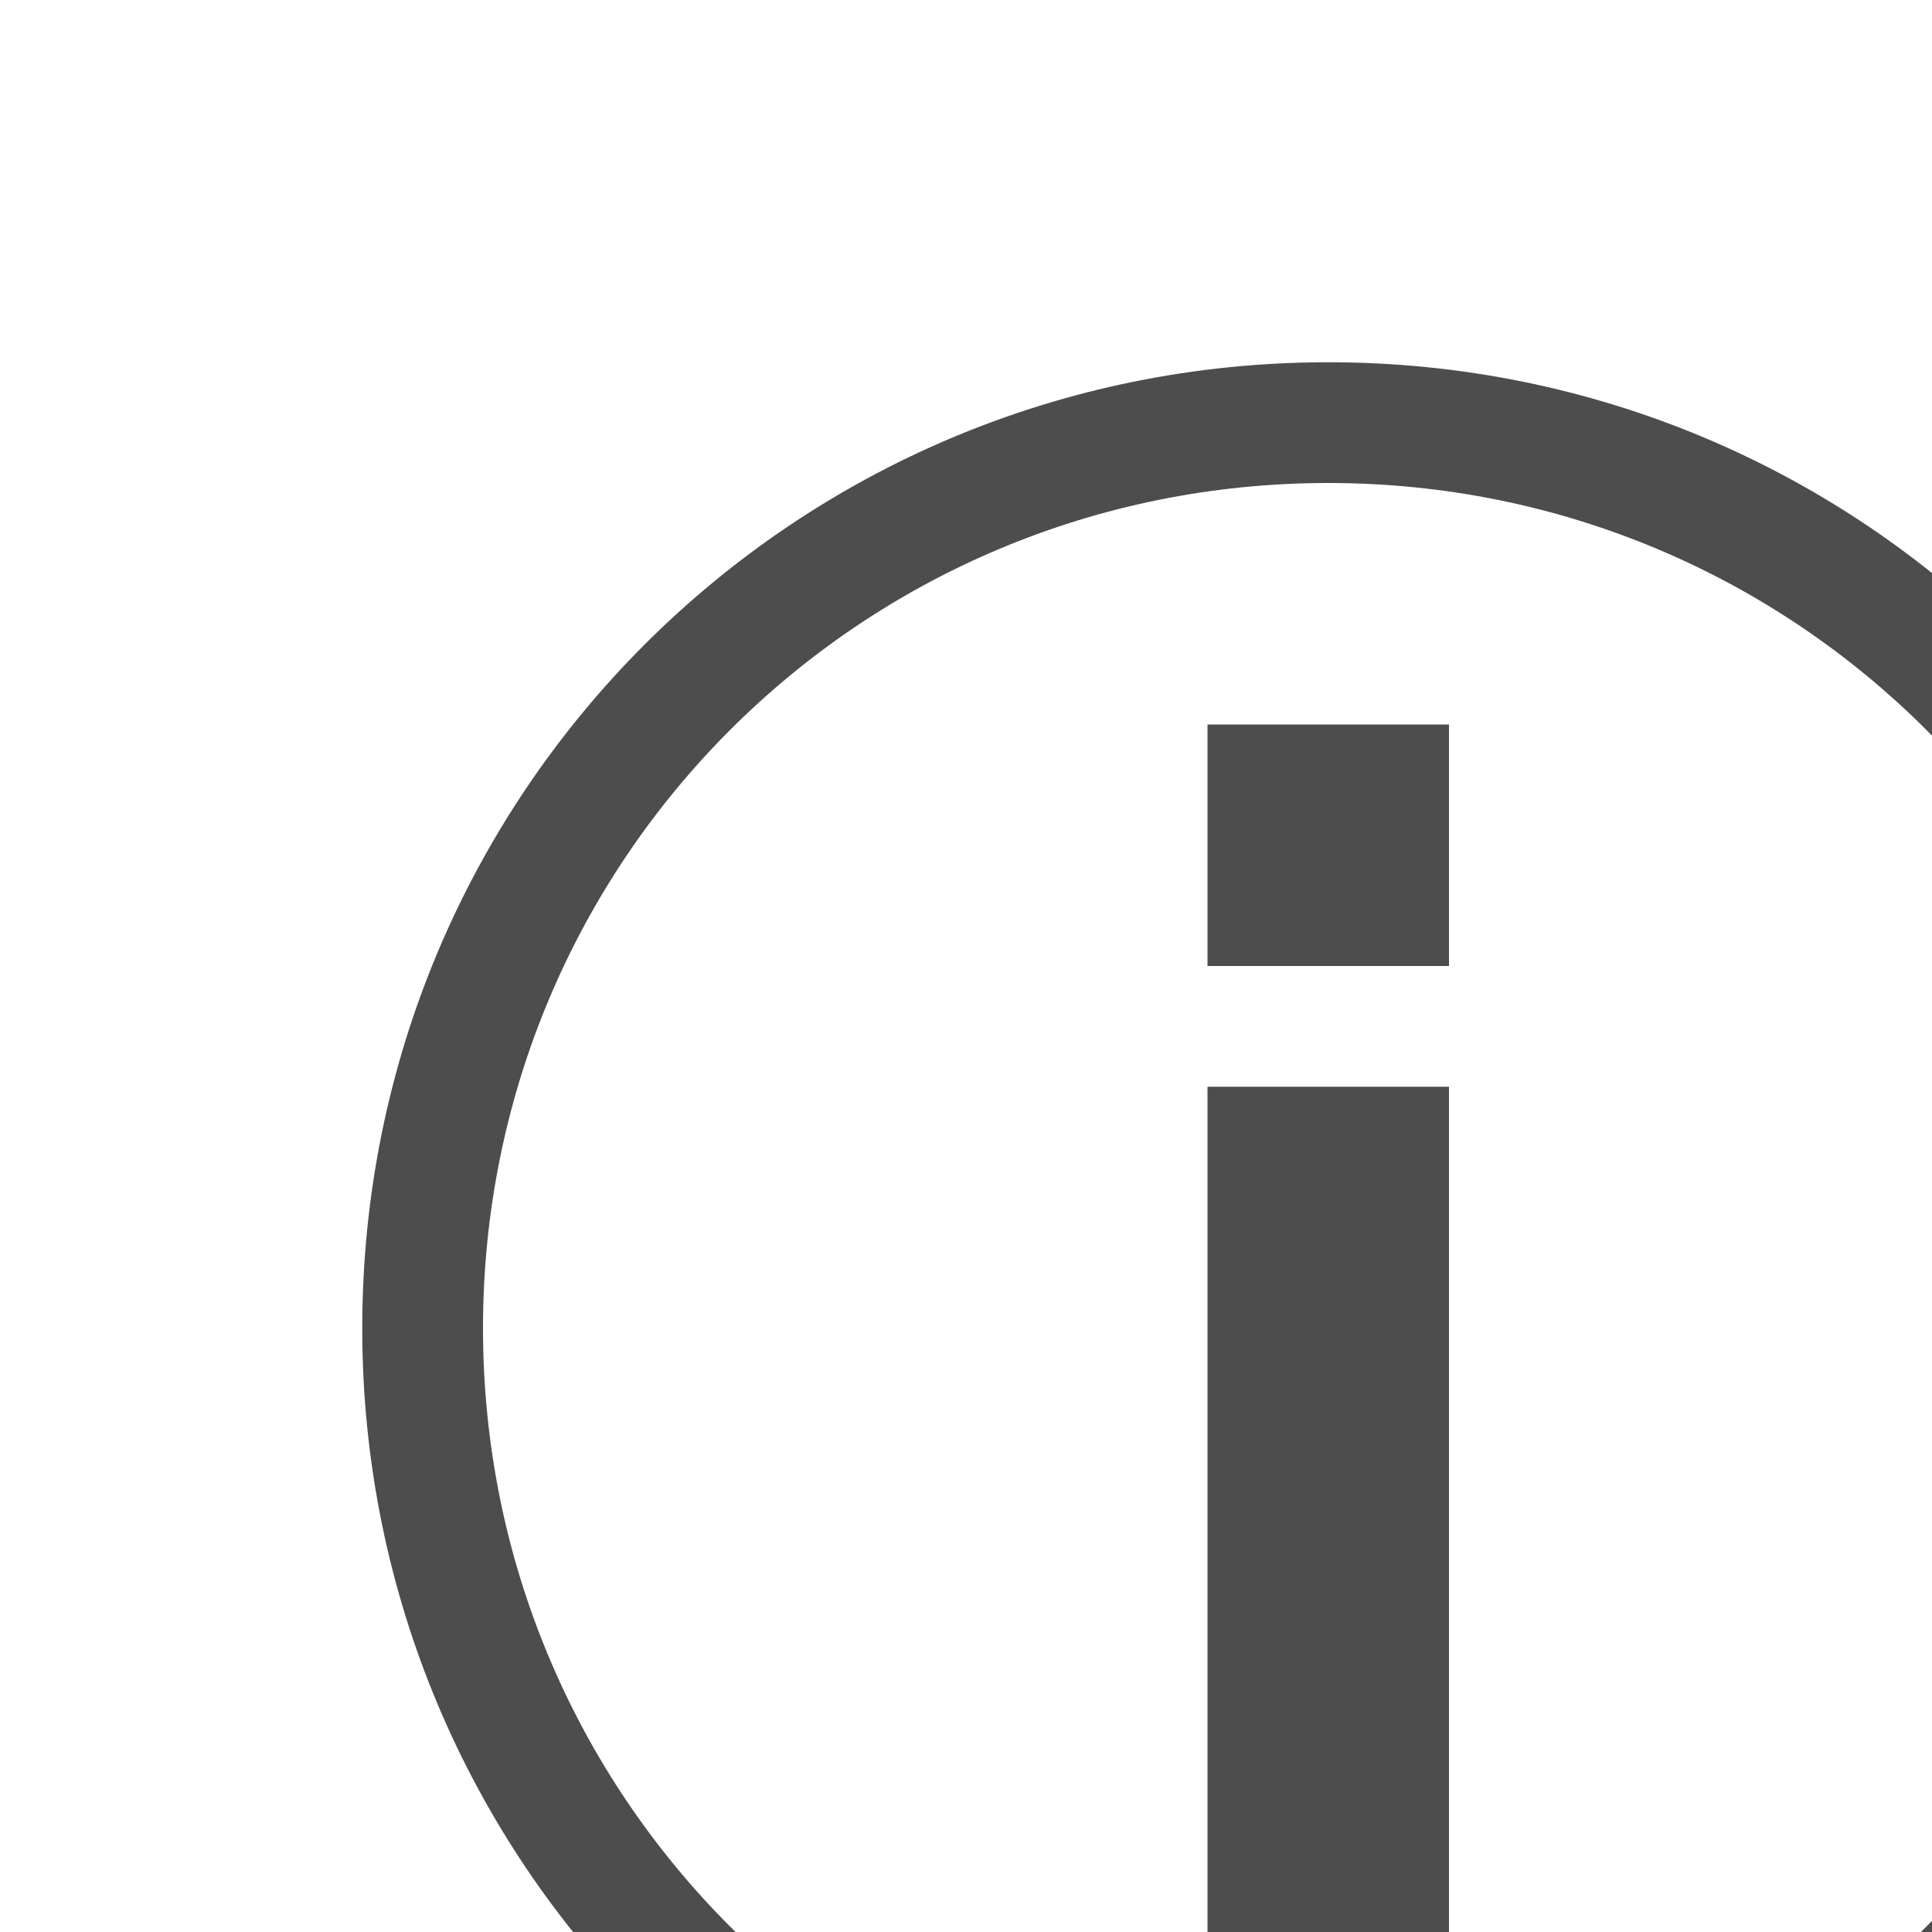
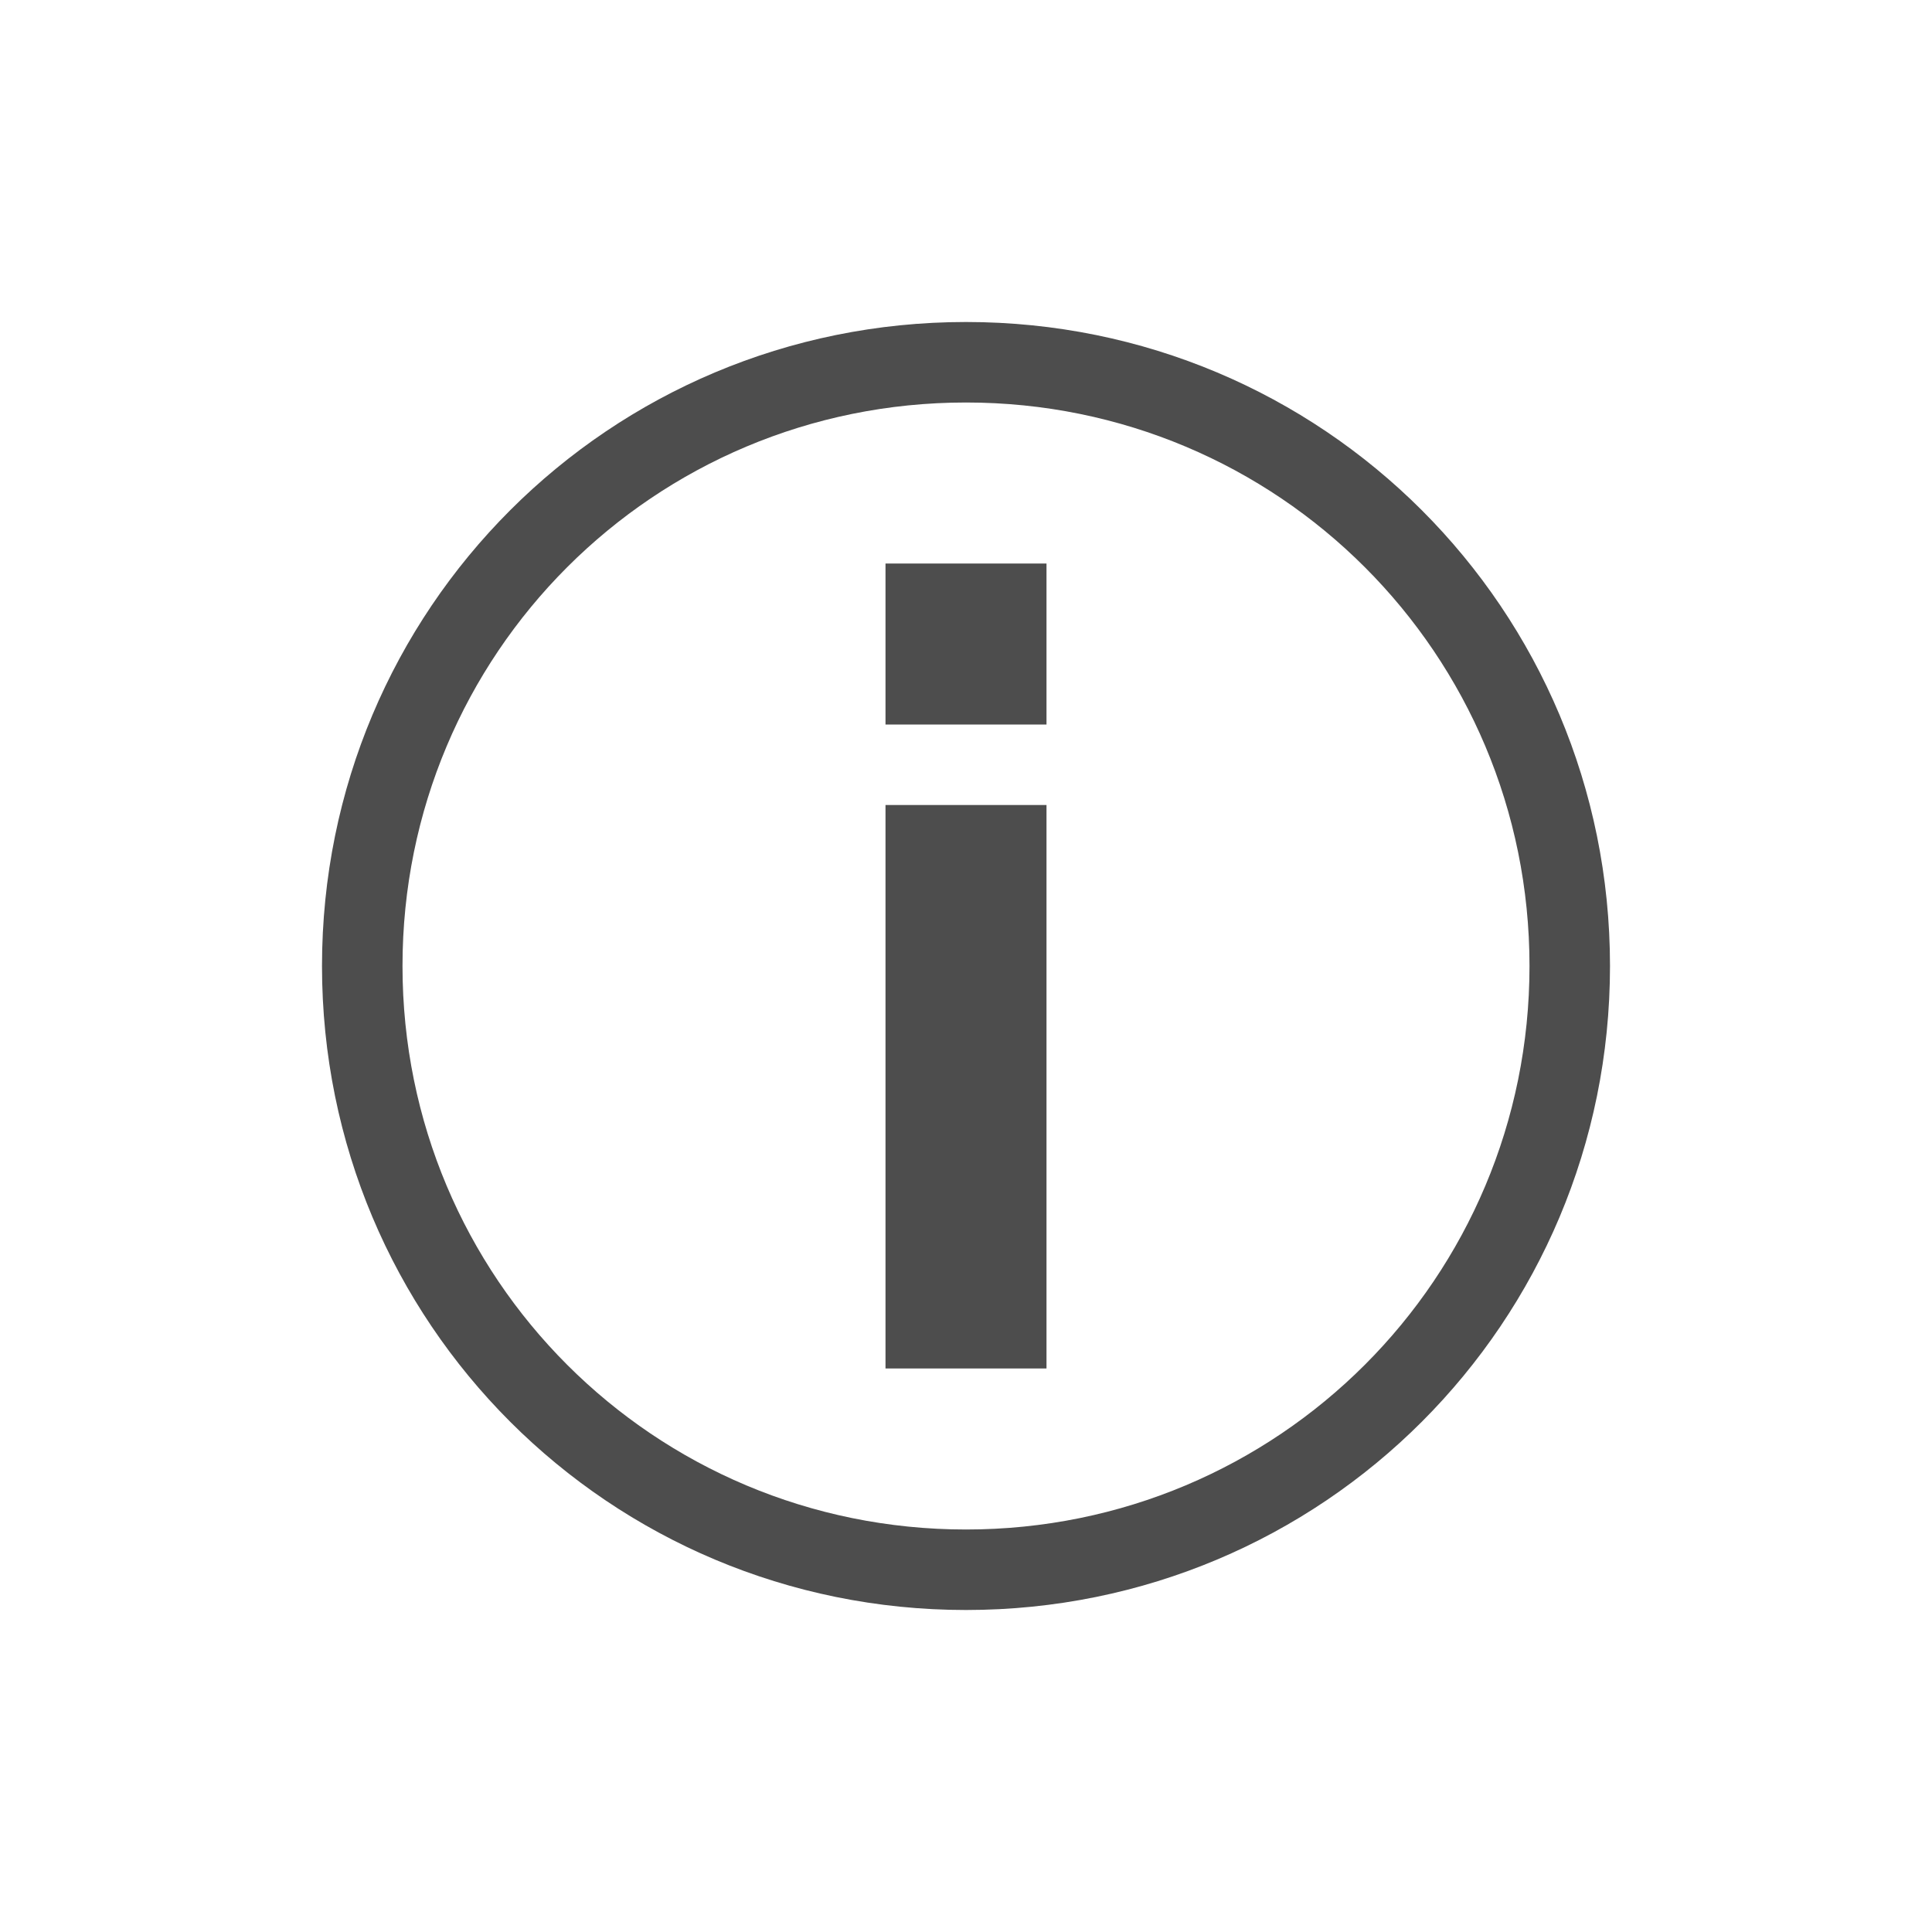
- <svg xmlns="http://www.w3.org/2000/svg" id="svg2" version="1.1">
-   <defs id="defs4">
+ <svg xmlns="http://www.w3.org/2000/svg" viewBox="0 0 24 24">
+   <defs id="defs3051">
    <style type="text/css" id="current-color-scheme">
      .ColorScheme-Text {
        color:#4d4d4d;
      }
-       .ColorScheme-Background {
-         color:#eff0f1;
-       }
-       .ColorScheme-Highlight {
-         color:#3daee9;
-       }
-       .ColorScheme-ViewText {
-         color:#31363b;
-       }
-       .ColorScheme-ViewBackground {
-         color:#fcfcfc;
-       }
-       .ColorScheme-ViewHover {
-         color:#93cee9;
-       }
-       .ColorScheme-ViewFocus{
-         color:#3daee9;
-       }
-       .ColorScheme-ButtonText {
-         color:#31363b;
-       }
-       .ColorScheme-ButtonBackground {
-         color:#eff0f1;
-       }
-       .ColorScheme-ButtonHover {
-         color:#93cee9;
-       }
-       .ColorScheme-ButtonFocus{
-         color:#3daee9;
-       }
      </style>
  </defs>
-   <g id="layer1" transform="translate(0,-1030.362)">
-     <rect style="opacity:1;fill:currentColor;fill-opacity:1;stroke:none" id="rect4120" width="2" height="2" x="10" y="1036.362" class="ColorScheme-Text" />
-     <rect style="opacity:1;fill:currentColor;fill-opacity:1;stroke:none" id="rect4124" width="2" height="7" x="10" y="1039.362" class="ColorScheme-Text" />
-     <path style="opacity:1;fill:currentColor;fill-opacity:1;stroke:none" d="m 11,3 c -4.432,0 -8,3.568 -8,8 0,4.432 3.568,8 8,8 4.432,0 8,-3.568 8,-8 0,-4.432 -3.568,-8 -8,-8 z m 0,1 c 3.878,0 7,3.122 7,7 0,3.878 -3.122,7 -7,7 C 7.122,18 4,14.878 4,11 4,7.122 7.122,4 11,4 Z" transform="translate(0,1030.362)" id="rect4129" class="ColorScheme-Text" />
-   </g>
+   <a transform="translate(1,1)">
+     <path style="fill:currentColor;fill-opacity:1;stroke:none" d="M 11 3 C 6.568 3 3 6.568 3 11 C 3 15.432 6.568 19 11 19 C 15.432 19 19 15.432 19 11 C 19 6.568 15.432 3 11 3 z M 11 4 C 14.878 4 18 7.122 18 11 C 18 14.878 14.878 18 11 18 C 7.122 18 4 14.878 4 11 C 4 7.122 7.122 4 11 4 z M 10 6 L 10 8 L 12 8 L 12 6 L 10 6 z M 10 9 L 10 16 L 12 16 L 12 9 L 10 9 z " class="ColorScheme-Text" />
+   </a>
</svg>
